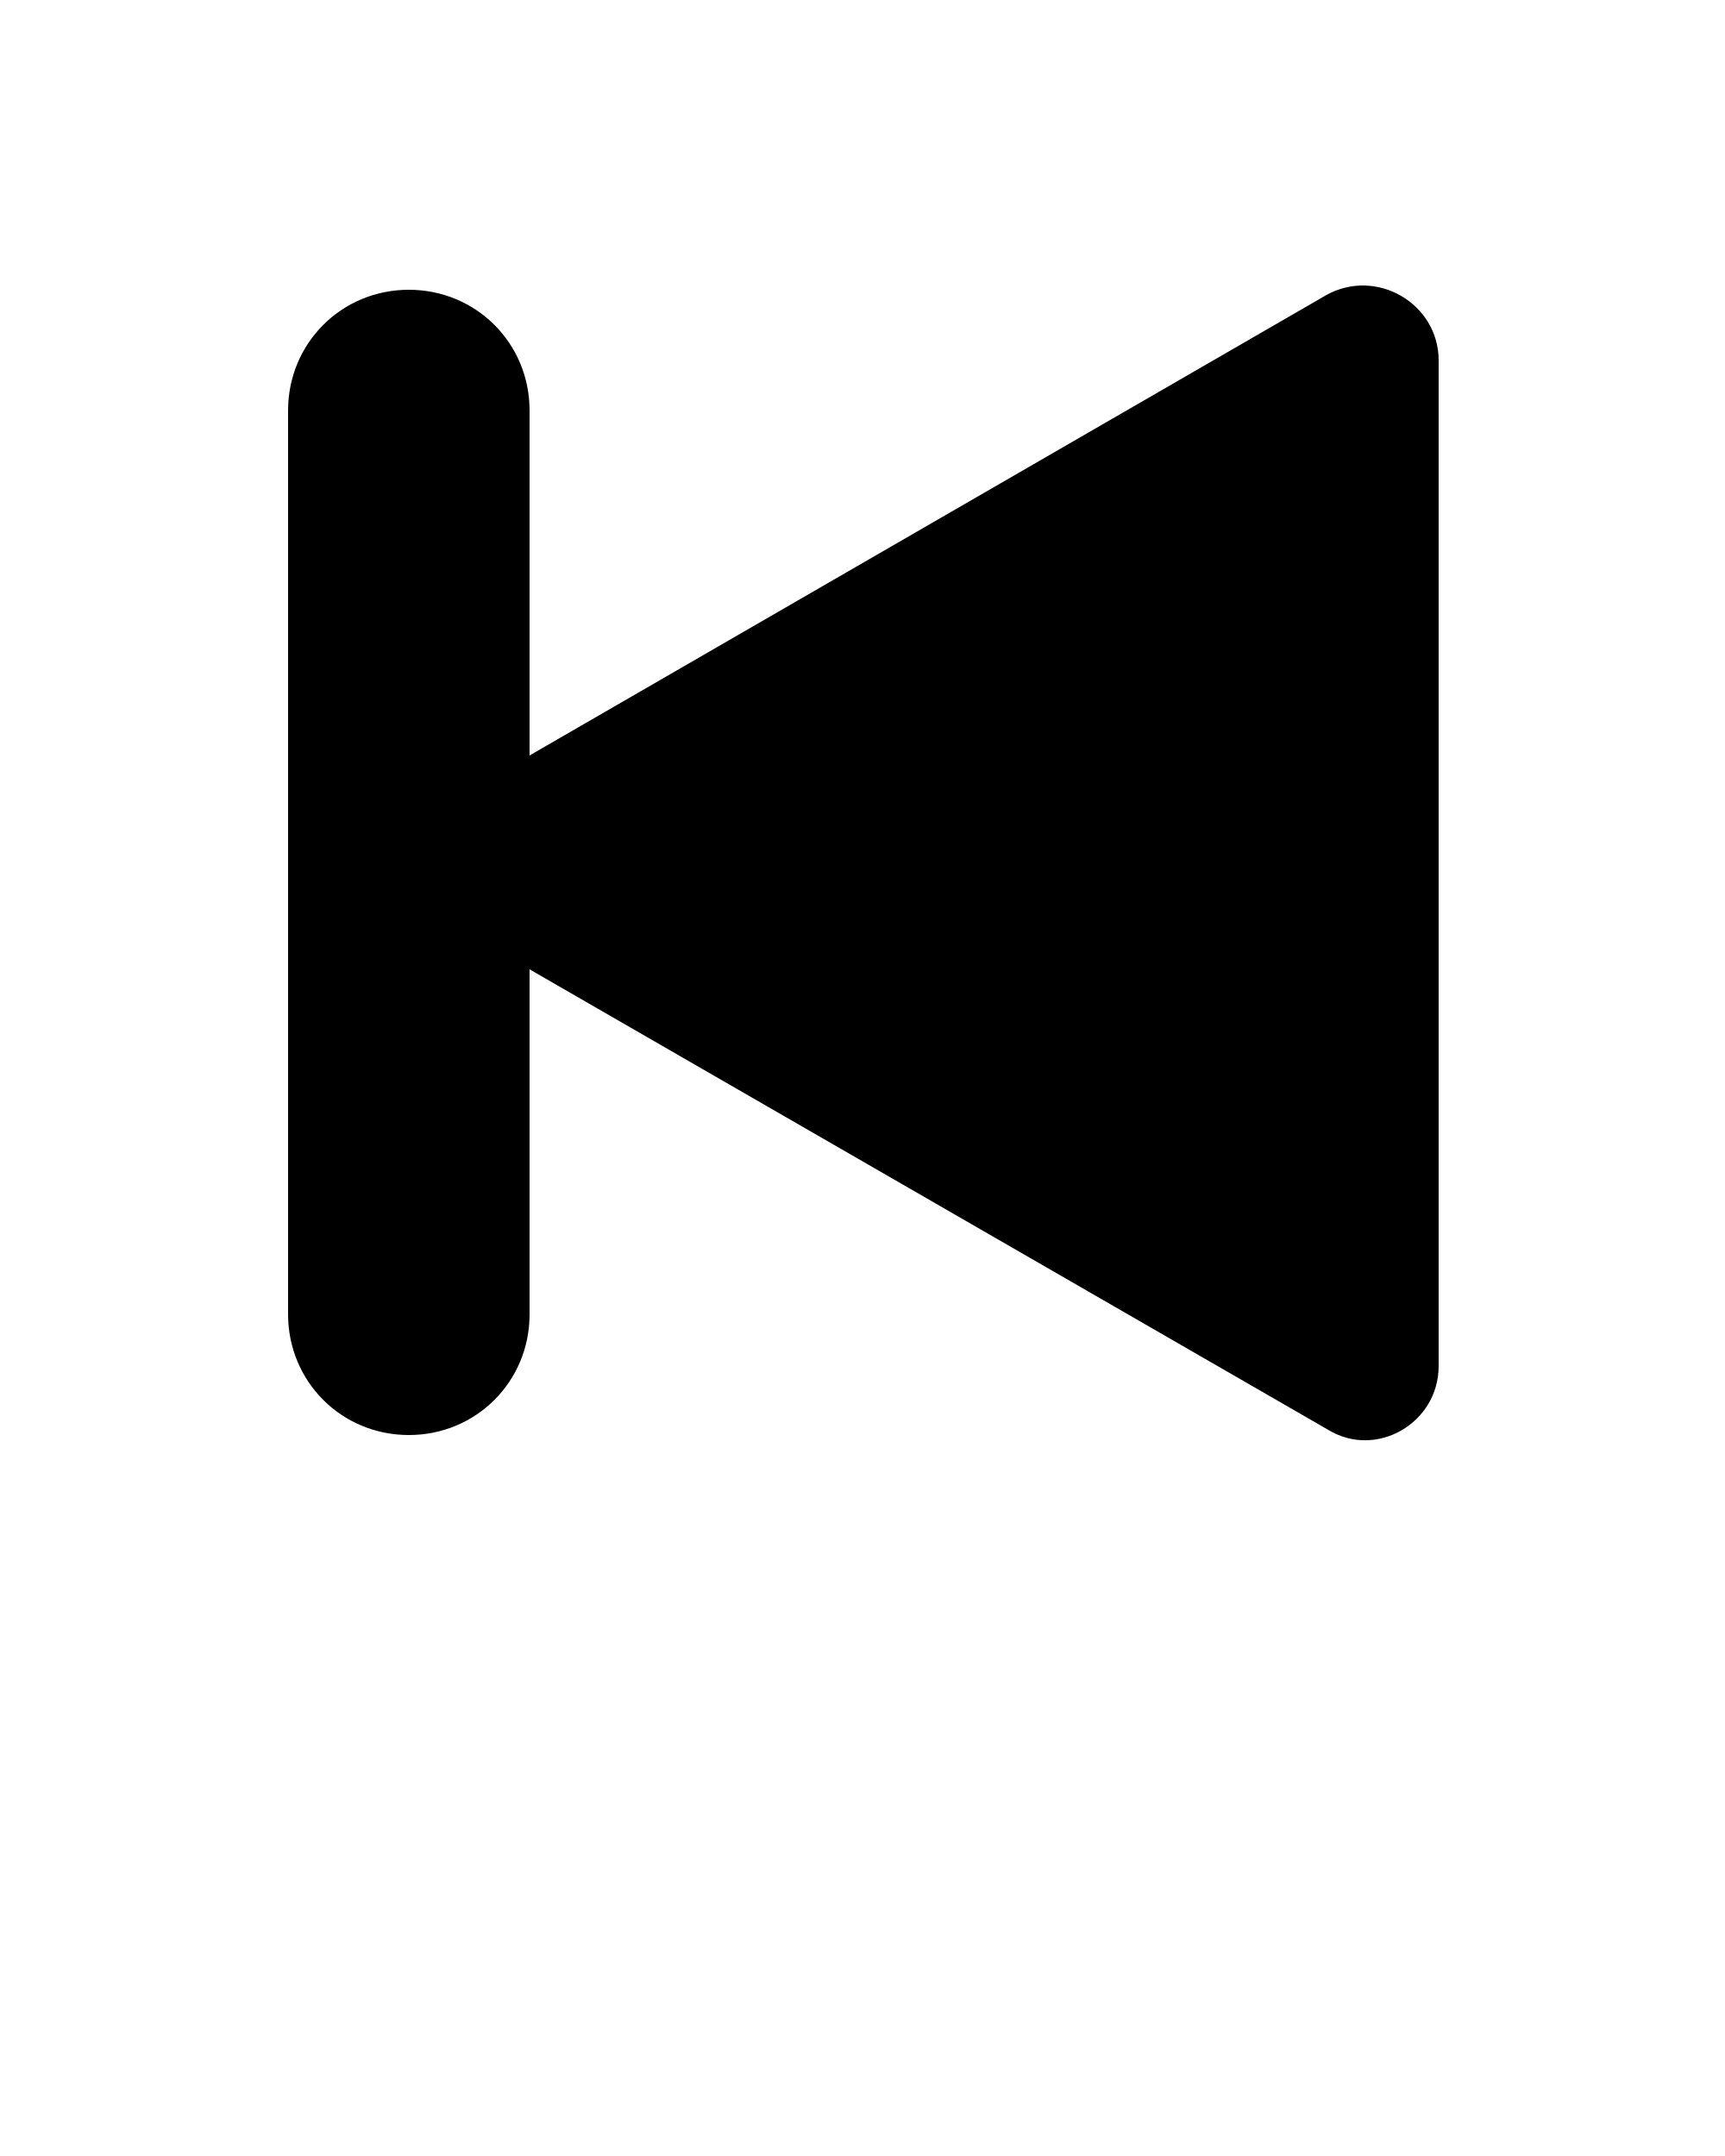
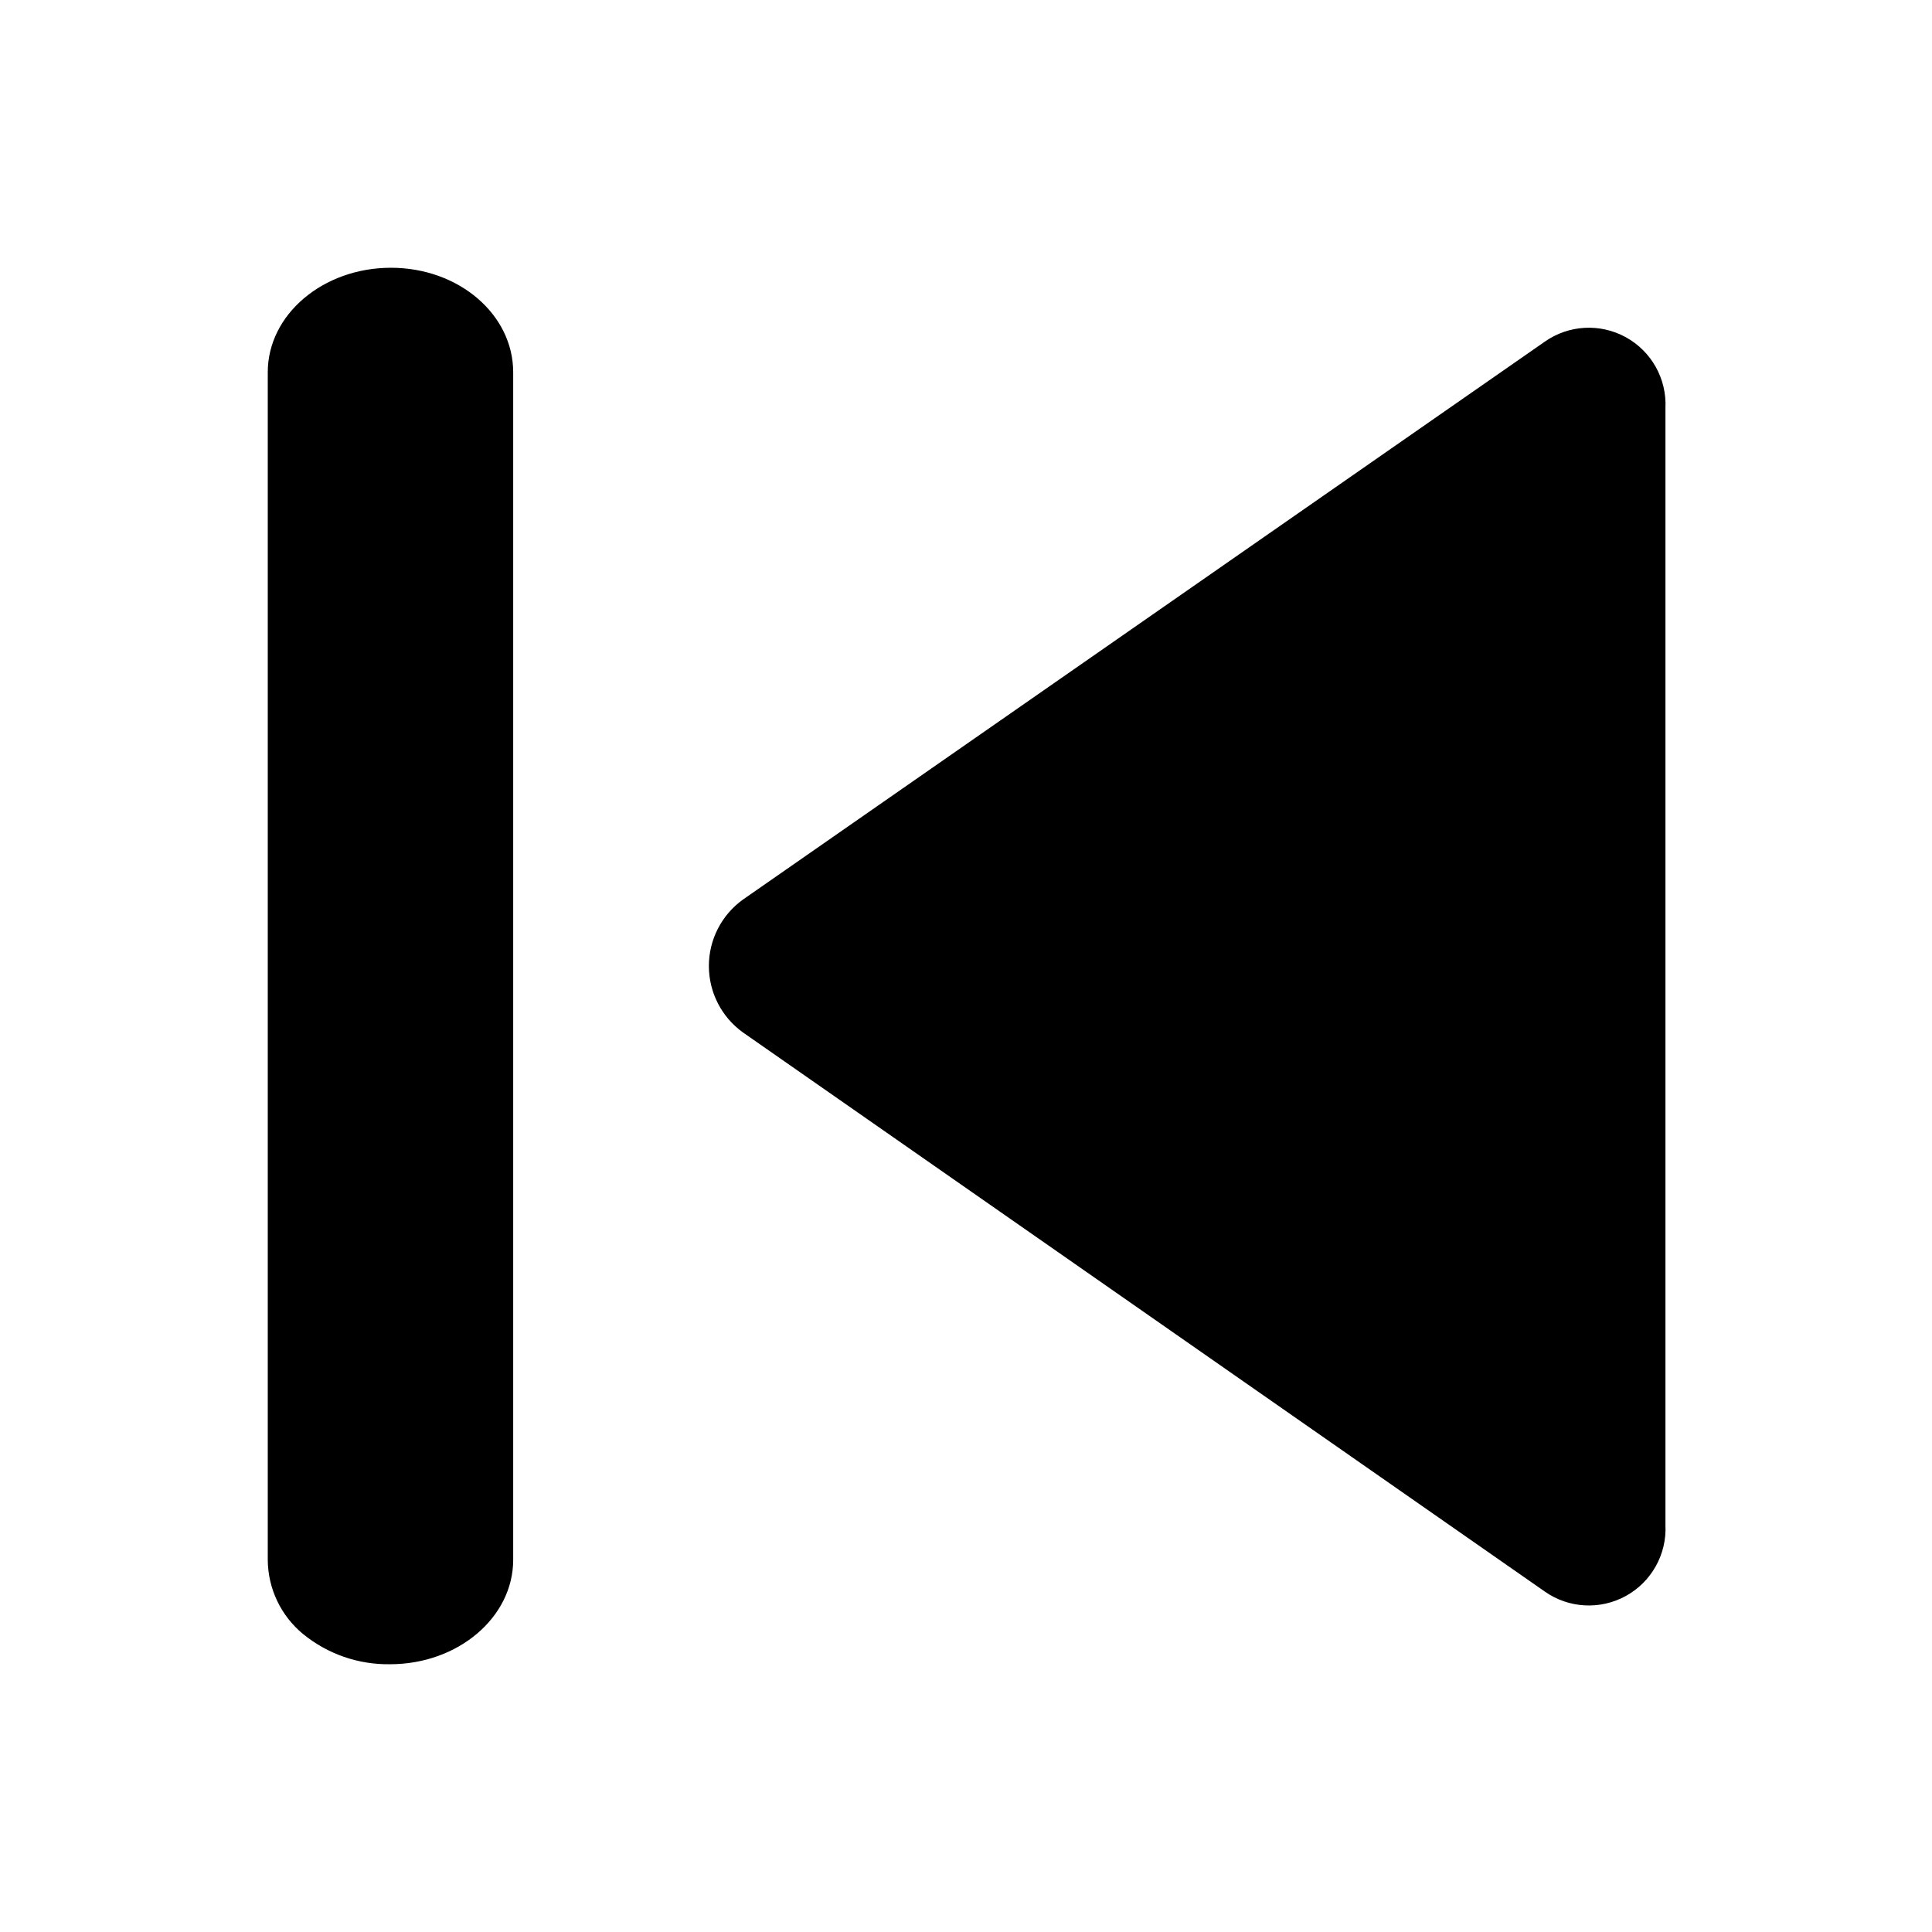
- <svg xmlns="http://www.w3.org/2000/svg" version="1.1" x="0px" y="0px" viewBox="0 0 100 125" enable-background="new 0 0 100 100" xml:space="preserve">
-   <path d="M83.4,20.9v58.3c0,3.3-3.6,5.4-6.4,3.7L30.7,56.2v20c0,3.9-3.1,7-7,7c-3.9,0-7-3.1-7-7V23.8c0-3.9,3.1-7,7-7  c3.9,0,7,3.1,7,7v20l46.2-26.7C79.8,15.5,83.4,17.6,83.4,20.9z" />
+ <svg xmlns="http://www.w3.org/2000/svg" data-name="Layer 1" viewBox="0 0 64 64" id="previous">
+   <path d="M24.61 29.8L51.17 11.32a2.54 2.54 0 0 1 4 2.2v37a2.54 2.54 0 0 1-4 2.2L24.61 34.2A2.71 2.71 0 0 1 24.61 29.8zM8.87 51.67V12.33c0-1.91 1.83-3.46 4.08-3.46S17 10.42 17 12.33V51.67c0 1.91-1.83 3.46-4.08 3.46a4.45 4.45 0 0 1-2.88-1A3.21 3.21 0 0 1 8.87 51.67z" />
</svg>
